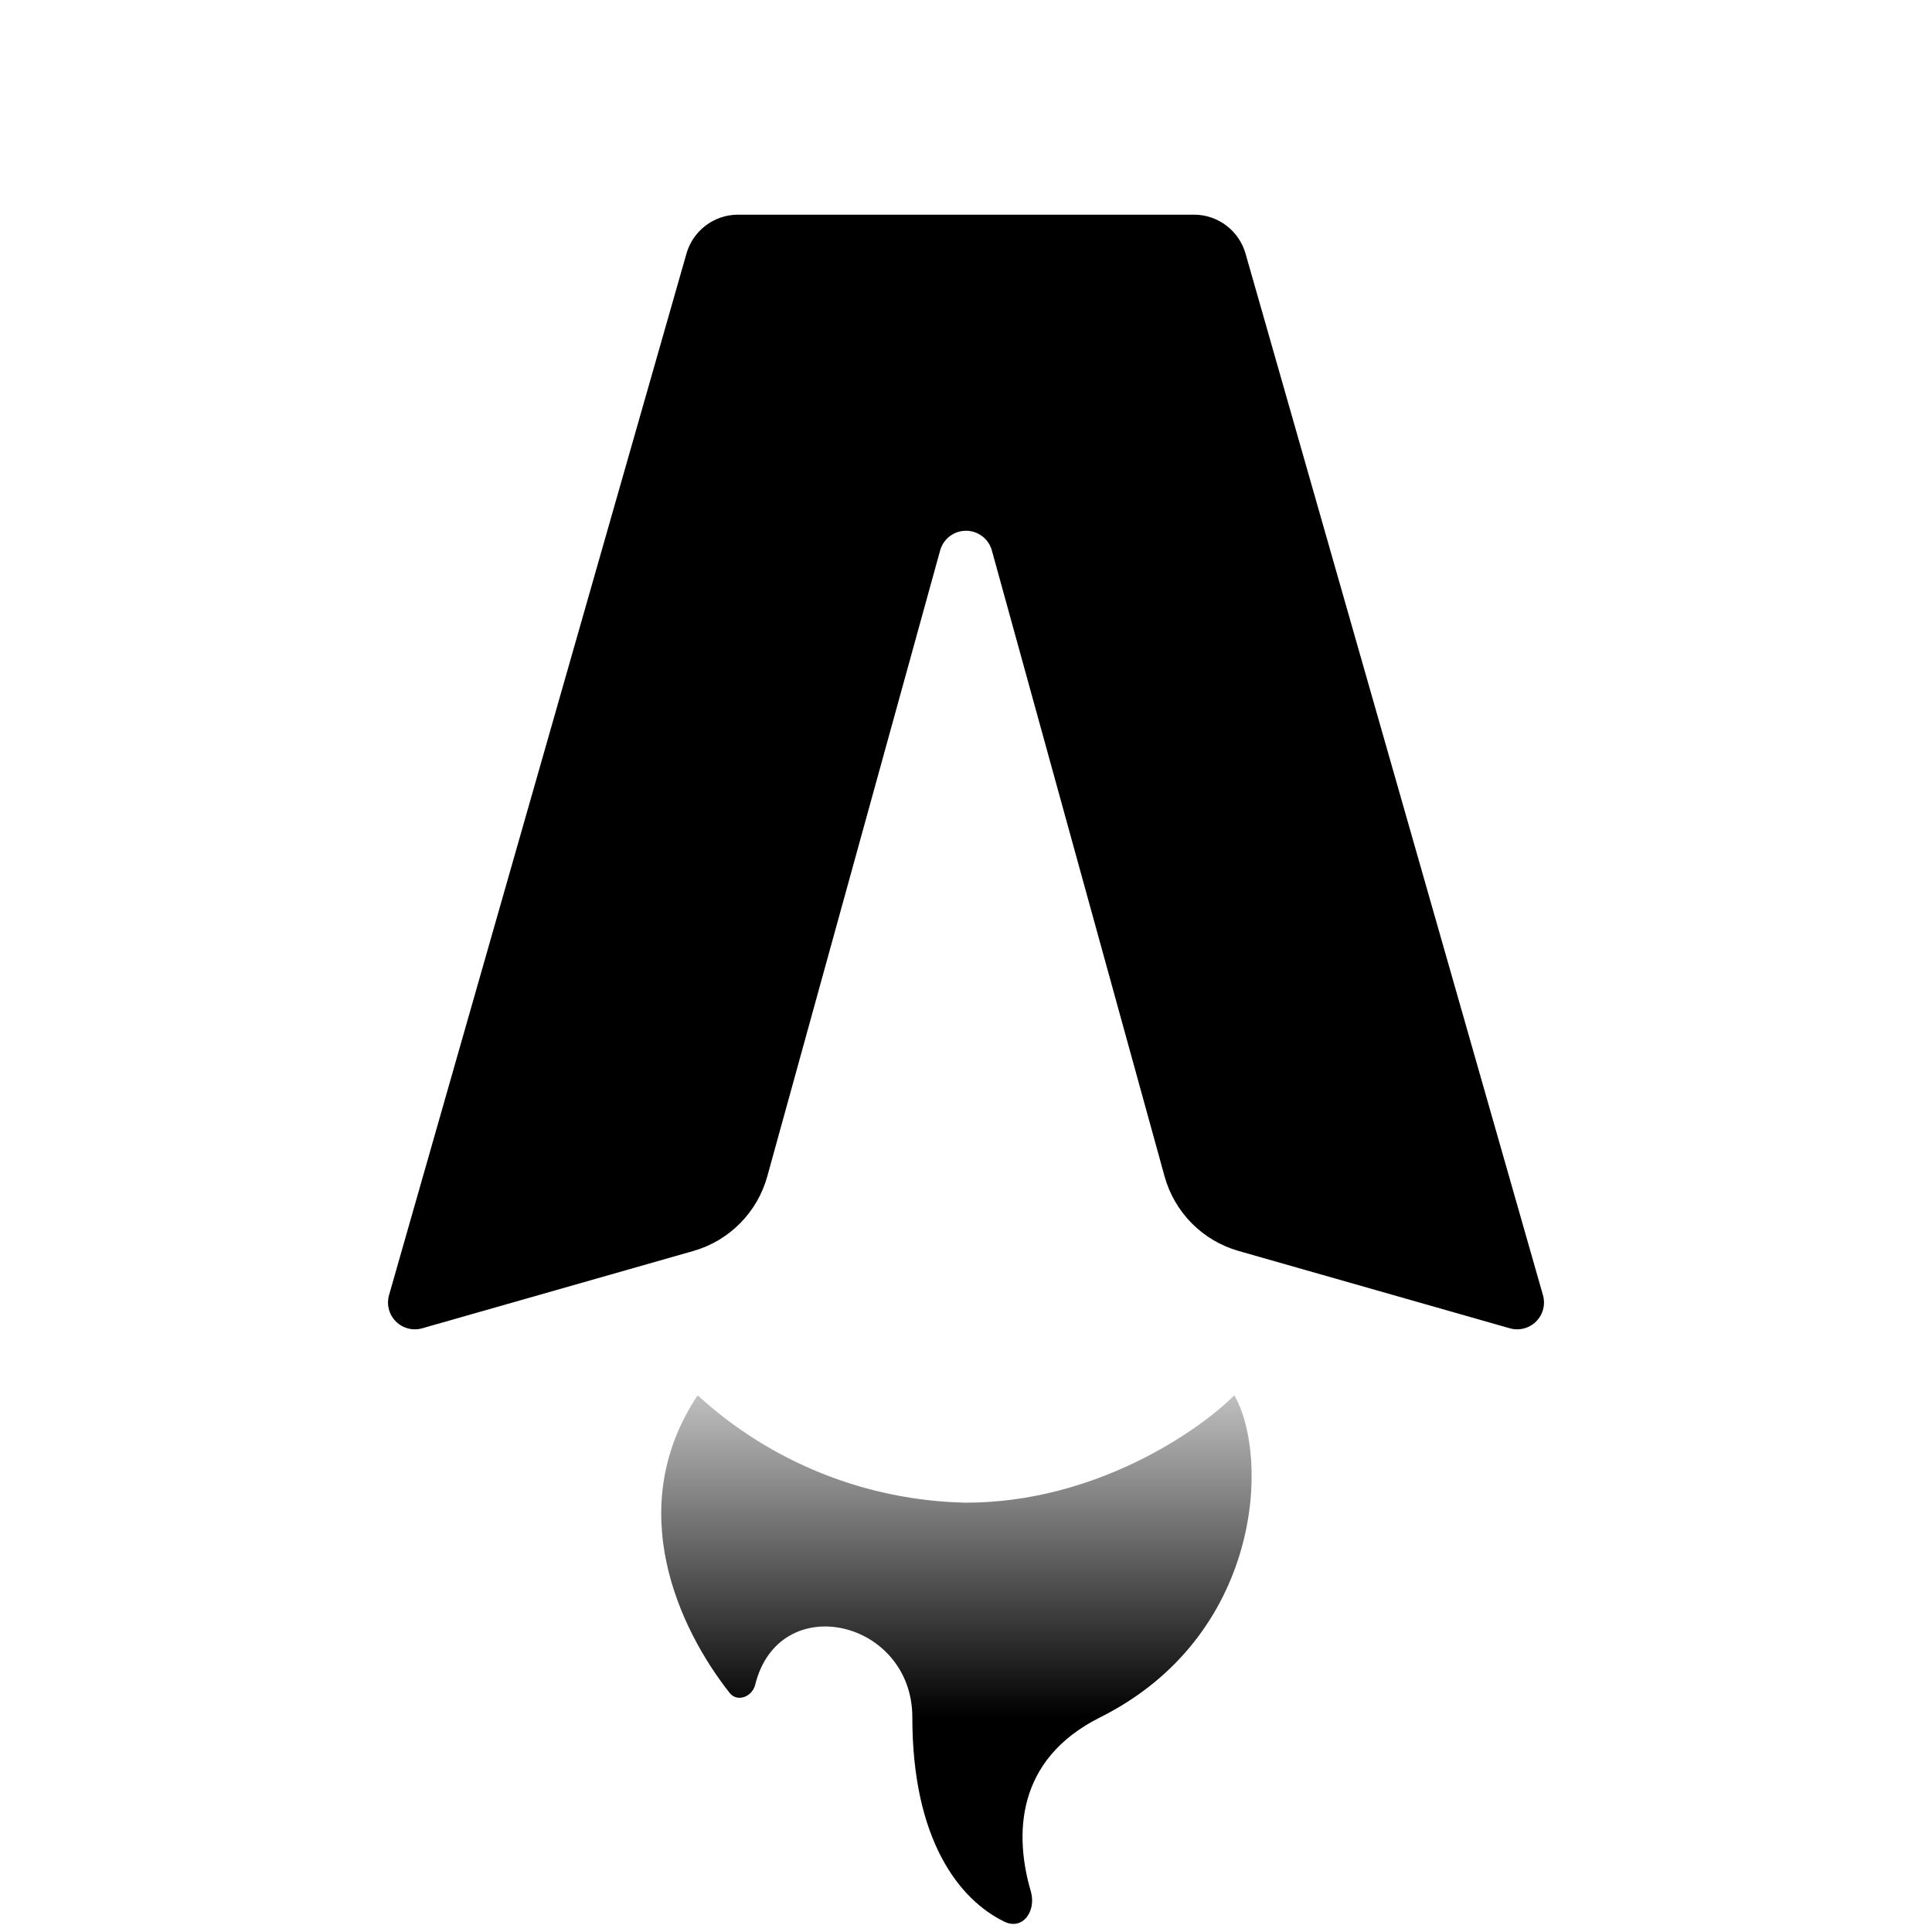
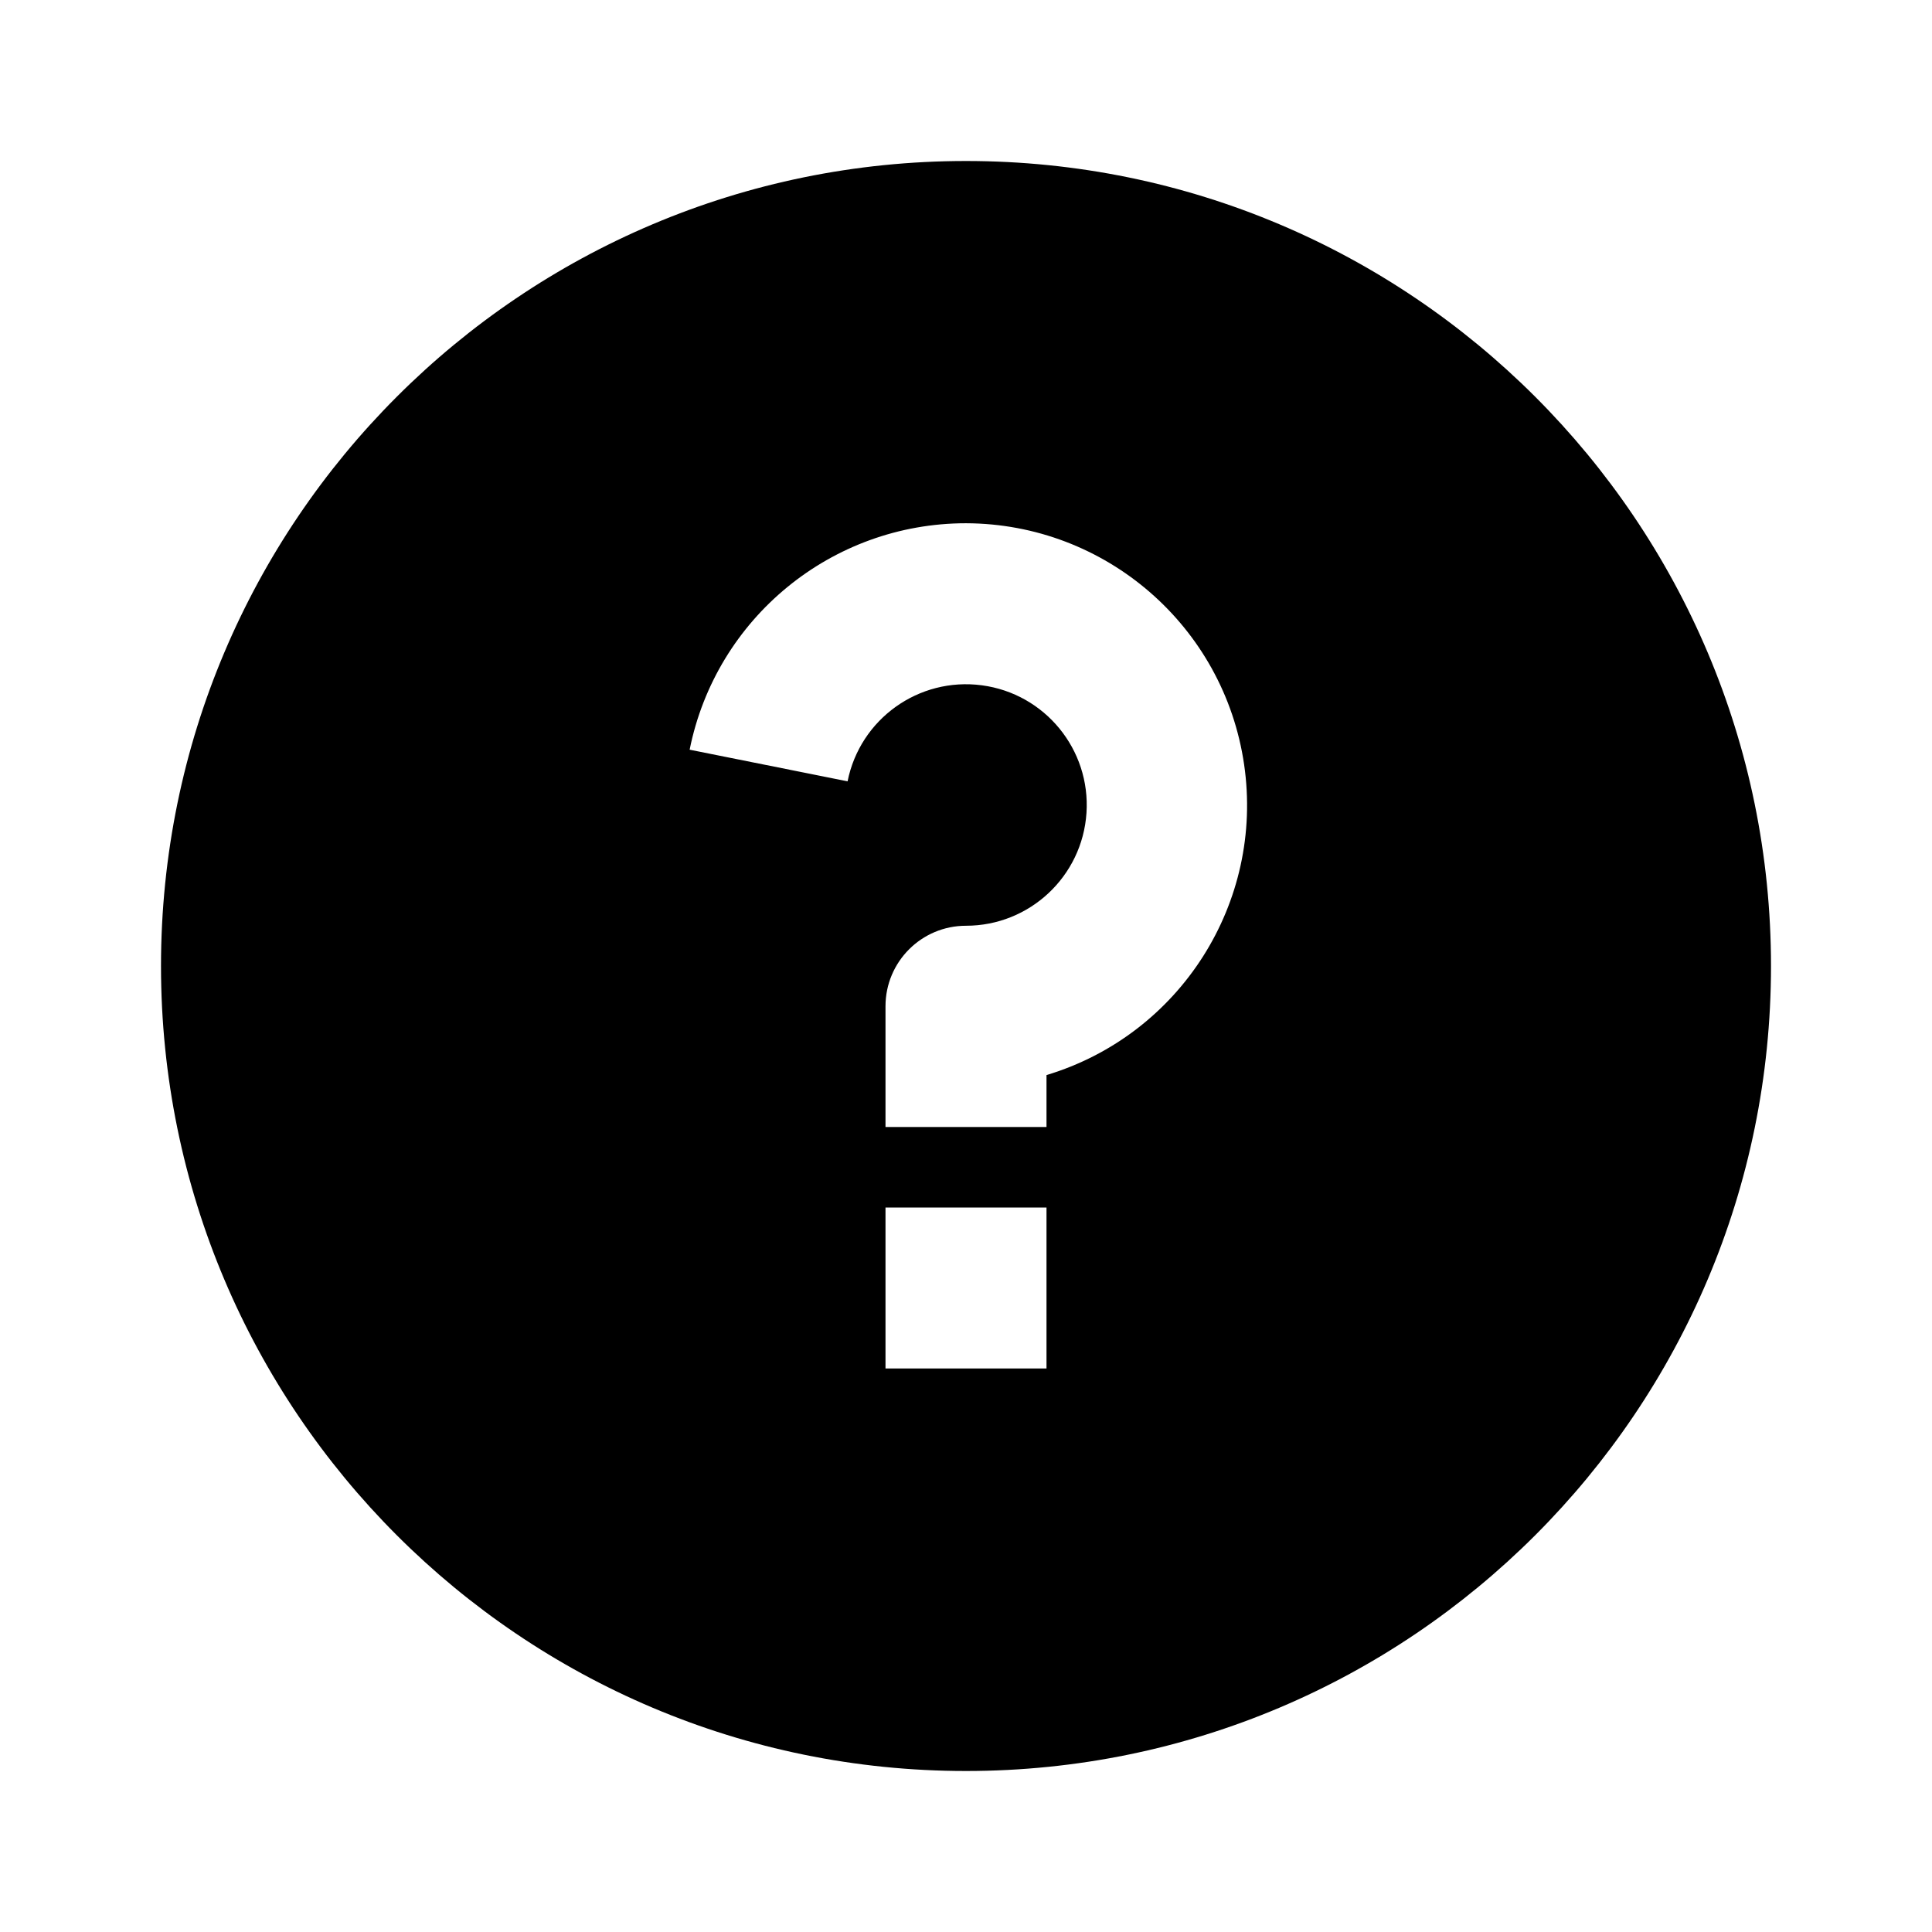
- <svg xmlns="http://www.w3.org/2000/svg" fill="none" viewBox="0 0 36 36">
-   <path fill="#000" d="M22.25 4h-8.5a1 1 0 0 0-.96.73l-5.54 19.4a.5.5 0 0 0 .62.62l5.05-1.44a2 2 0 0 0 1.38-1.4l3.22-11.66a.5.5 0 0 1 .96 0l3.22 11.67a2 2 0 0 0 1.38 1.39l5.05 1.44a.5.5 0 0 0 .62-.62l-5.54-19.4a1 1 0 0 0-.96-.73Z" />
-   <path fill="url(#gradient)" d="M18 28a7.63 7.63 0 0 1-5-2c-1.4 2.1-.35 4.35.6 5.55.14.17.41.07.47-.15.44-1.8 2.93-1.22 2.93.6 0 2.28.87 3.4 1.72 3.81.34.16.59-.2.49-.56-.31-1.05-.29-2.46 1.29-3.25 3-1.5 3.17-4.83 2.5-6-.67.67-2.6 2-5 2Z" />
-   <defs>
-     <linearGradient id="gradient" x1="16" x2="16" y1="32" y2="24" gradientUnits="userSpaceOnUse">
-       <stop stop-color="#000" />
-       <stop offset="1" stop-color="#000" stop-opacity="0" />
-     </linearGradient>
-   </defs>
+ <svg xmlns="http://www.w3.org/2000/svg" stroke="currentColor" fill="currentColor" stroke-width="0" viewBox="0 0 24 24" height="1em" width="1em">
+   <g>
+     <path fill="none" d="M0 0h24v24H0z" />
+     <path d="M12 22C6.477 22 2 17.523 2 12S6.477 2 12 2s10 4.477 10 10-4.477 10-10 10zm-1-7v2h2v-2h-2zm2-1.645A3.502 3.502 0 0 0 12 6.5a3.501 3.501 0 0 0-3.433 2.813l1.962.393A1.5 1.5 0 1 1 12 11.5a1 1 0 0 0-1 1V14h2v-.645z" />
+   </g>
  <style>
    @media (prefers-color-scheme:dark){:root{filter:invert(100%)}}
  </style>
</svg>
